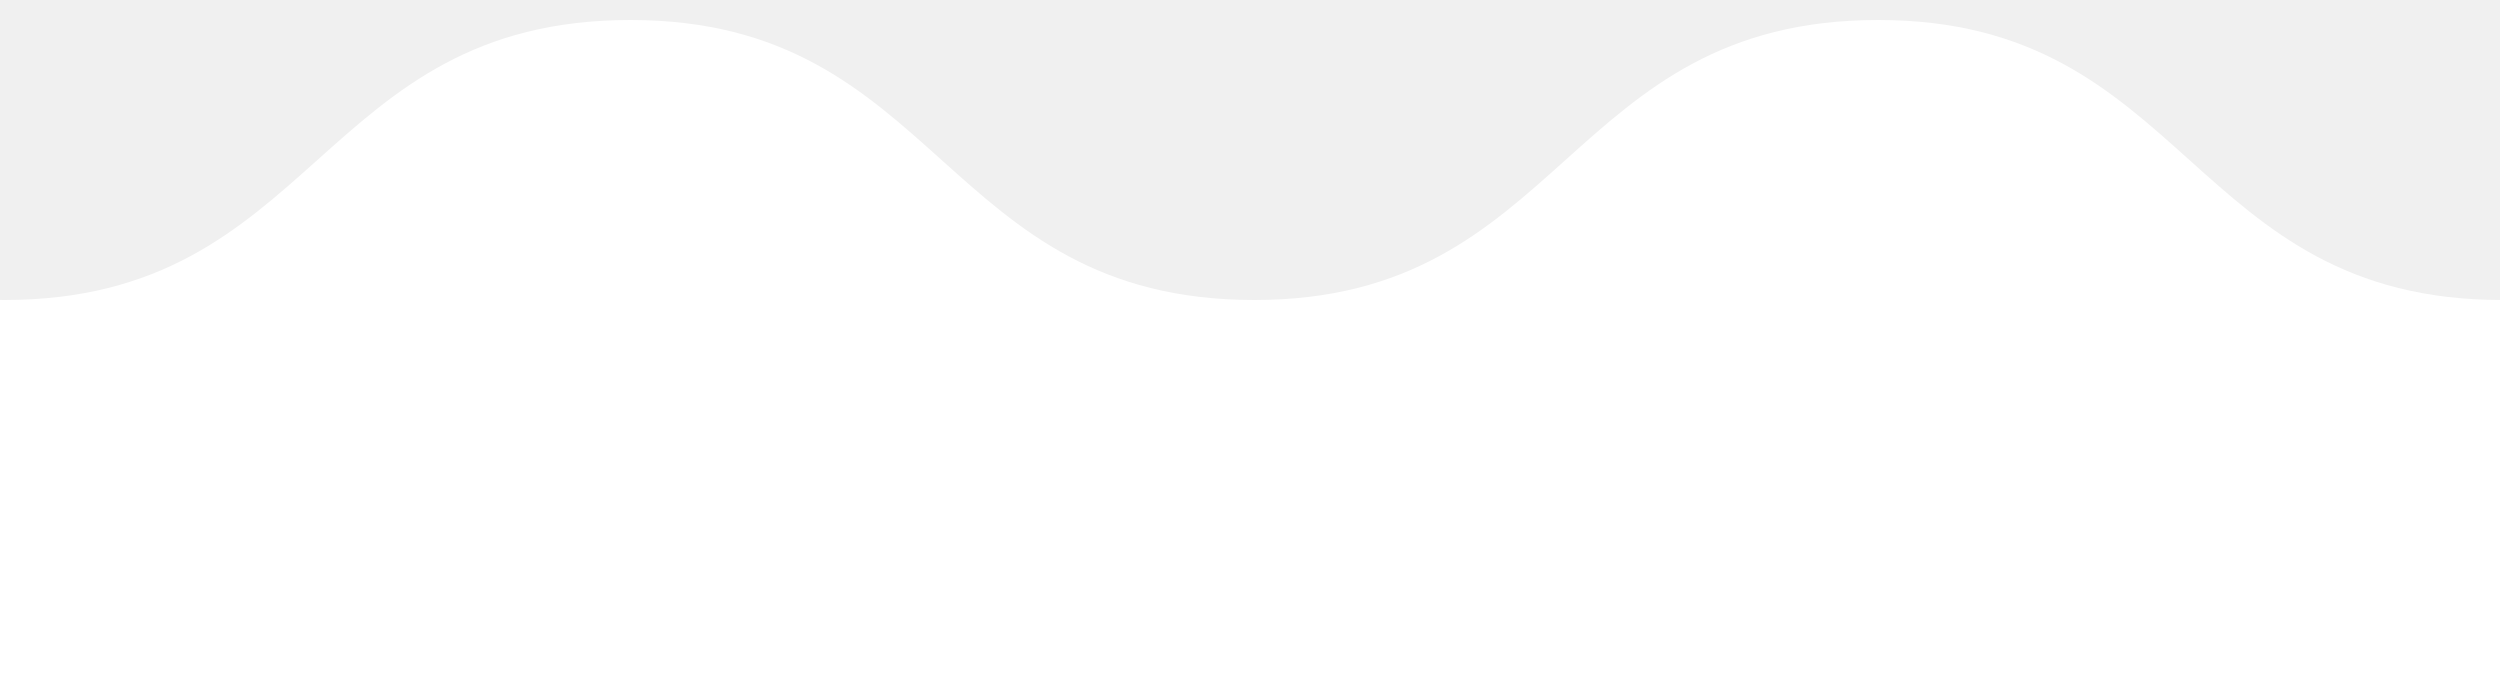
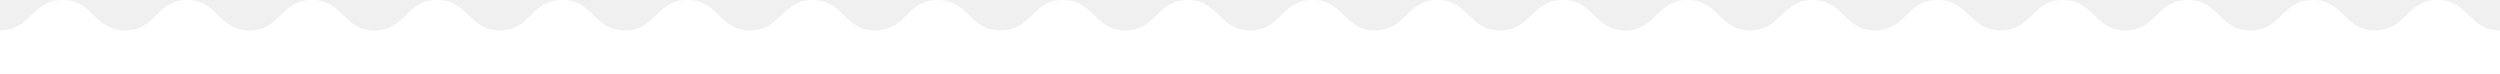
- <svg xmlns="http://www.w3.org/2000/svg" width="125" height="35" viewBox="0 0 125 35" fill="none">
-   <g clip-path="url(#clip0_1159_2)">
-     <path d="M718.804 1C703.152 1 703.152 15 687.609 15C672.065 15 671.957 1 656.413 1C640.87 1 640.761 15 625.217 15C609.565 15 609.565 1 593.913 1C578.261 1 578.261 15 562.717 15C547.065 15 547.065 1 531.522 1C515.87 1 515.87 15 500.326 15C484.783 15 484.348 1 468.804 1C453.152 1 453.152 15 437.609 15C422.065 15 421.848 1 406.304 1C390.652 1 390.652 15 375.109 15C359.456 15 359.456 1 343.804 1C328.152 1 328.152 15 312.609 15C296.956 15 296.957 1 281.413 1C265.87 1 265.652 15 250 15C234.348 15 234.348 1 218.804 1C203.152 1 203.152 15 187.609 15C171.956 15 171.956 1 156.304 1C140.652 1 140.652 15 125.109 15C109.456 15 109.457 1 93.913 1C78.261 1 78.261 15 62.717 15C47.065 15 47.065 1 31.522 1C15.87 1 15.87 15 0.217 15C-15.435 15 -15.435 1 -31.087 1C-46.739 1 -46.739 15 -62.391 15C-78.043 15 -78.043 1 -93.696 1C-109.348 1 -109.348 15 -125 15C-140.652 15 -140.652 1 -156.304 1C-171.957 1 -171.957 15 -187.609 15C-203.261 15 -203.261 1 -218.913 1C-234.565 1 -234.565 15 -250.109 15C-265.761 15 -265.761 1 -281.413 1C-297.065 1 -297.065 15 -312.717 15C-328.37 15 -328.37 1 -344.022 1C-359.674 1 -359.674 15 -375.326 15C-390.978 15 -390.978 1 -406.63 1C-421.848 1 -421.848 15 -437.5 15C-453.152 15 -453.152 1 -468.696 1C-484.239 1 -484.348 15 -500 15V35H750V15C734.348 15 734.348 1 718.804 1Z" fill="white" />
-   </g>
-   <defs>
-     <clipPath id="clip0_1159_2">
-       <rect width="1150" height="3623" fill="white" transform="translate(-450 -816)" />
-     </clipPath>
-   </defs>
+ <svg xmlns="http://www.w3.org/2000/svg" width="1150" height="34" viewBox="0 0 1150 34" fill="none">
+   <path d="M1121.3 0C1106.9 0 1106.9 14 1092.6 14C1078.3 14 1078.2 0 1063.9 0C1049.6 0 1049.5 14 1035.2 14C1020.8 14 1020.8 0 1006.4 0C992 0 992 14 977.7 14C963.3 14 963.3 0 949 0C934.6 0 934.6 14 920.3 14C906 14 905.6 0 891.3 0C876.9 0 876.9 14 862.6 14C848.3 14 848.1 0 833.8 0C819.4 0 819.4 14 805.1 14C790.7 14 790.7 0 776.3 0C761.9 0 761.9 14 747.6 14C733.2 14 733.2 0 718.9 0C704.6 0 704.4 14 690 14C675.6 14 675.6 0 661.3 0C646.9 0 646.9 14 632.6 14C618.2 14 618.2 0 603.8 0C589.4 0 589.4 14 575.1 14C560.7 14 560.7 0 546.4 0C532 0 532 14 517.7 14C503.3 14 503.3 0 489 0C474.6 0 474.6 14 460.2 14C445.8 14 445.8 0 431.4 0C417 0 417 14 402.6 14C388.2 14 388.2 0 373.8 0C359.4 0 359.4 14 345 14C330.6 14 330.6 0 316.2 0C301.8 0 301.8 14 287.4 14C273 14 273 0 258.6 0C244.2 0 244.2 14 229.9 14C215.5 14 215.5 0 201.1 0C186.7 0 186.7 14 172.3 14C157.9 14 157.9 0 143.5 0C129.1 0 129.1 14 114.7 14C100.3 14 100.3 0 85.9 0C71.9 0 71.9 14 57.5 14C43.1 14 43.1 0 28.8 0C14.5 0 14.4 14 0 14V34H1150V14C1135.6 14 1135.6 0 1121.3 0Z" fill="white" />
</svg>
